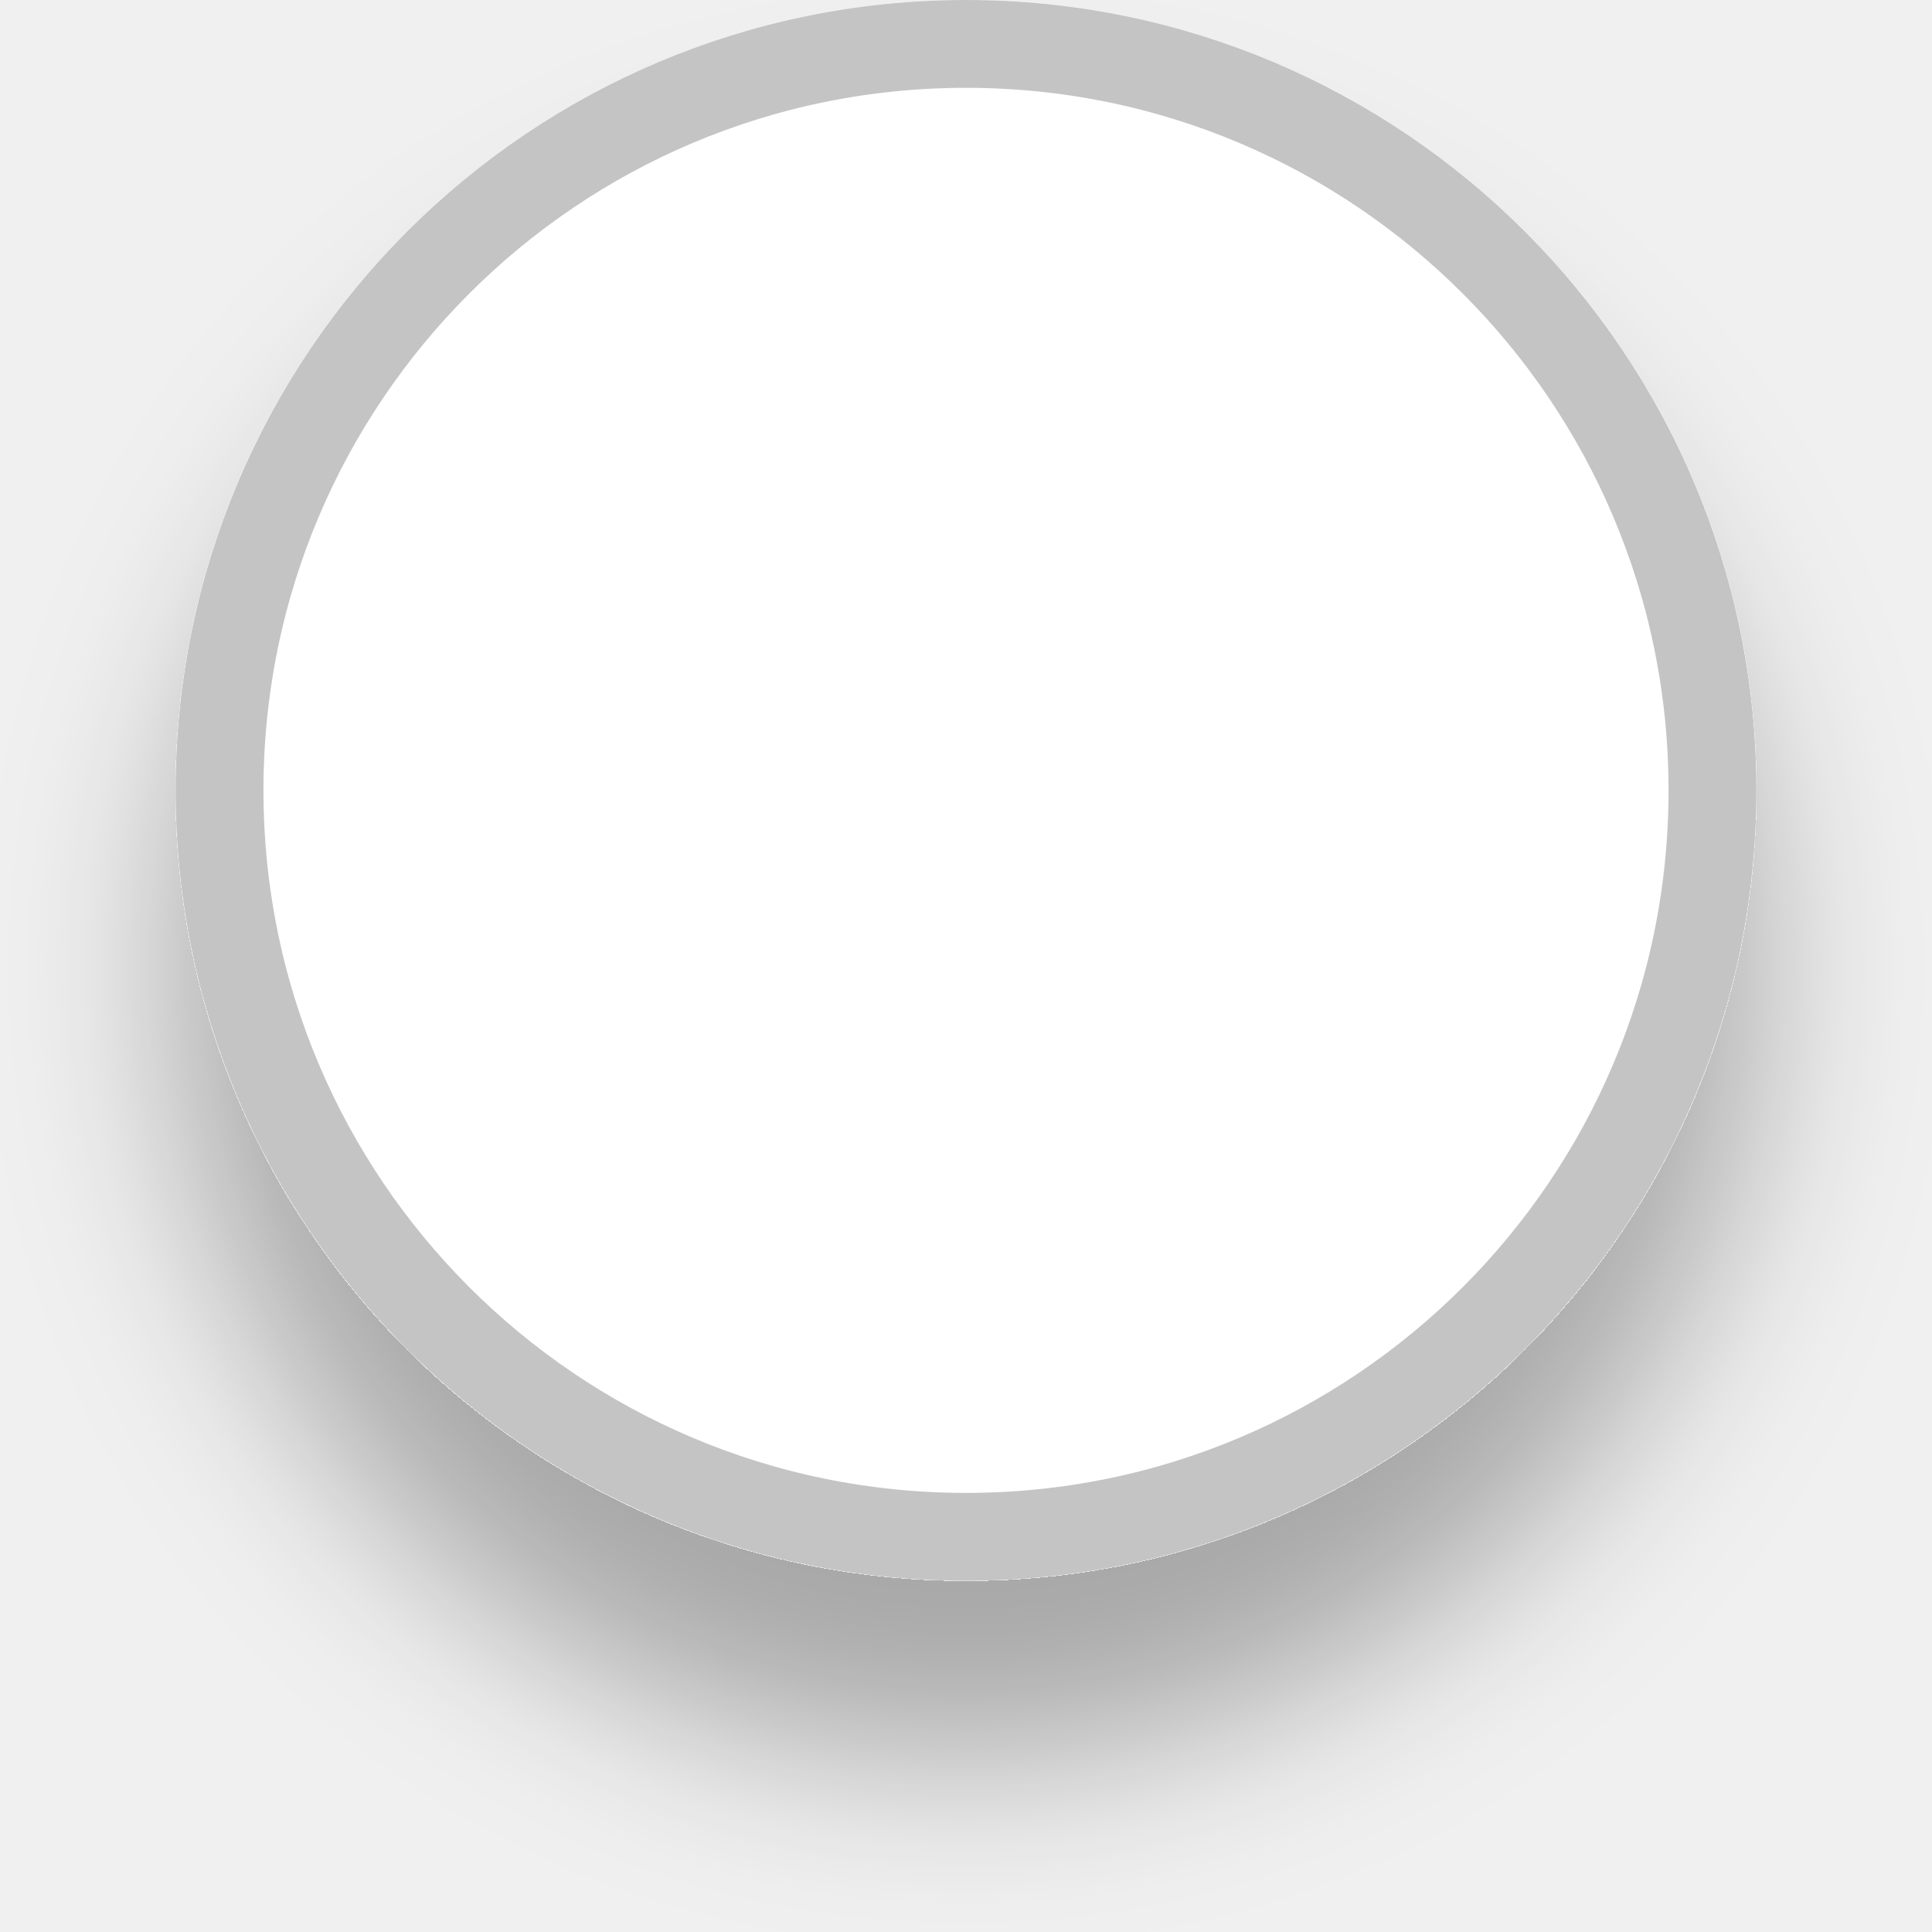
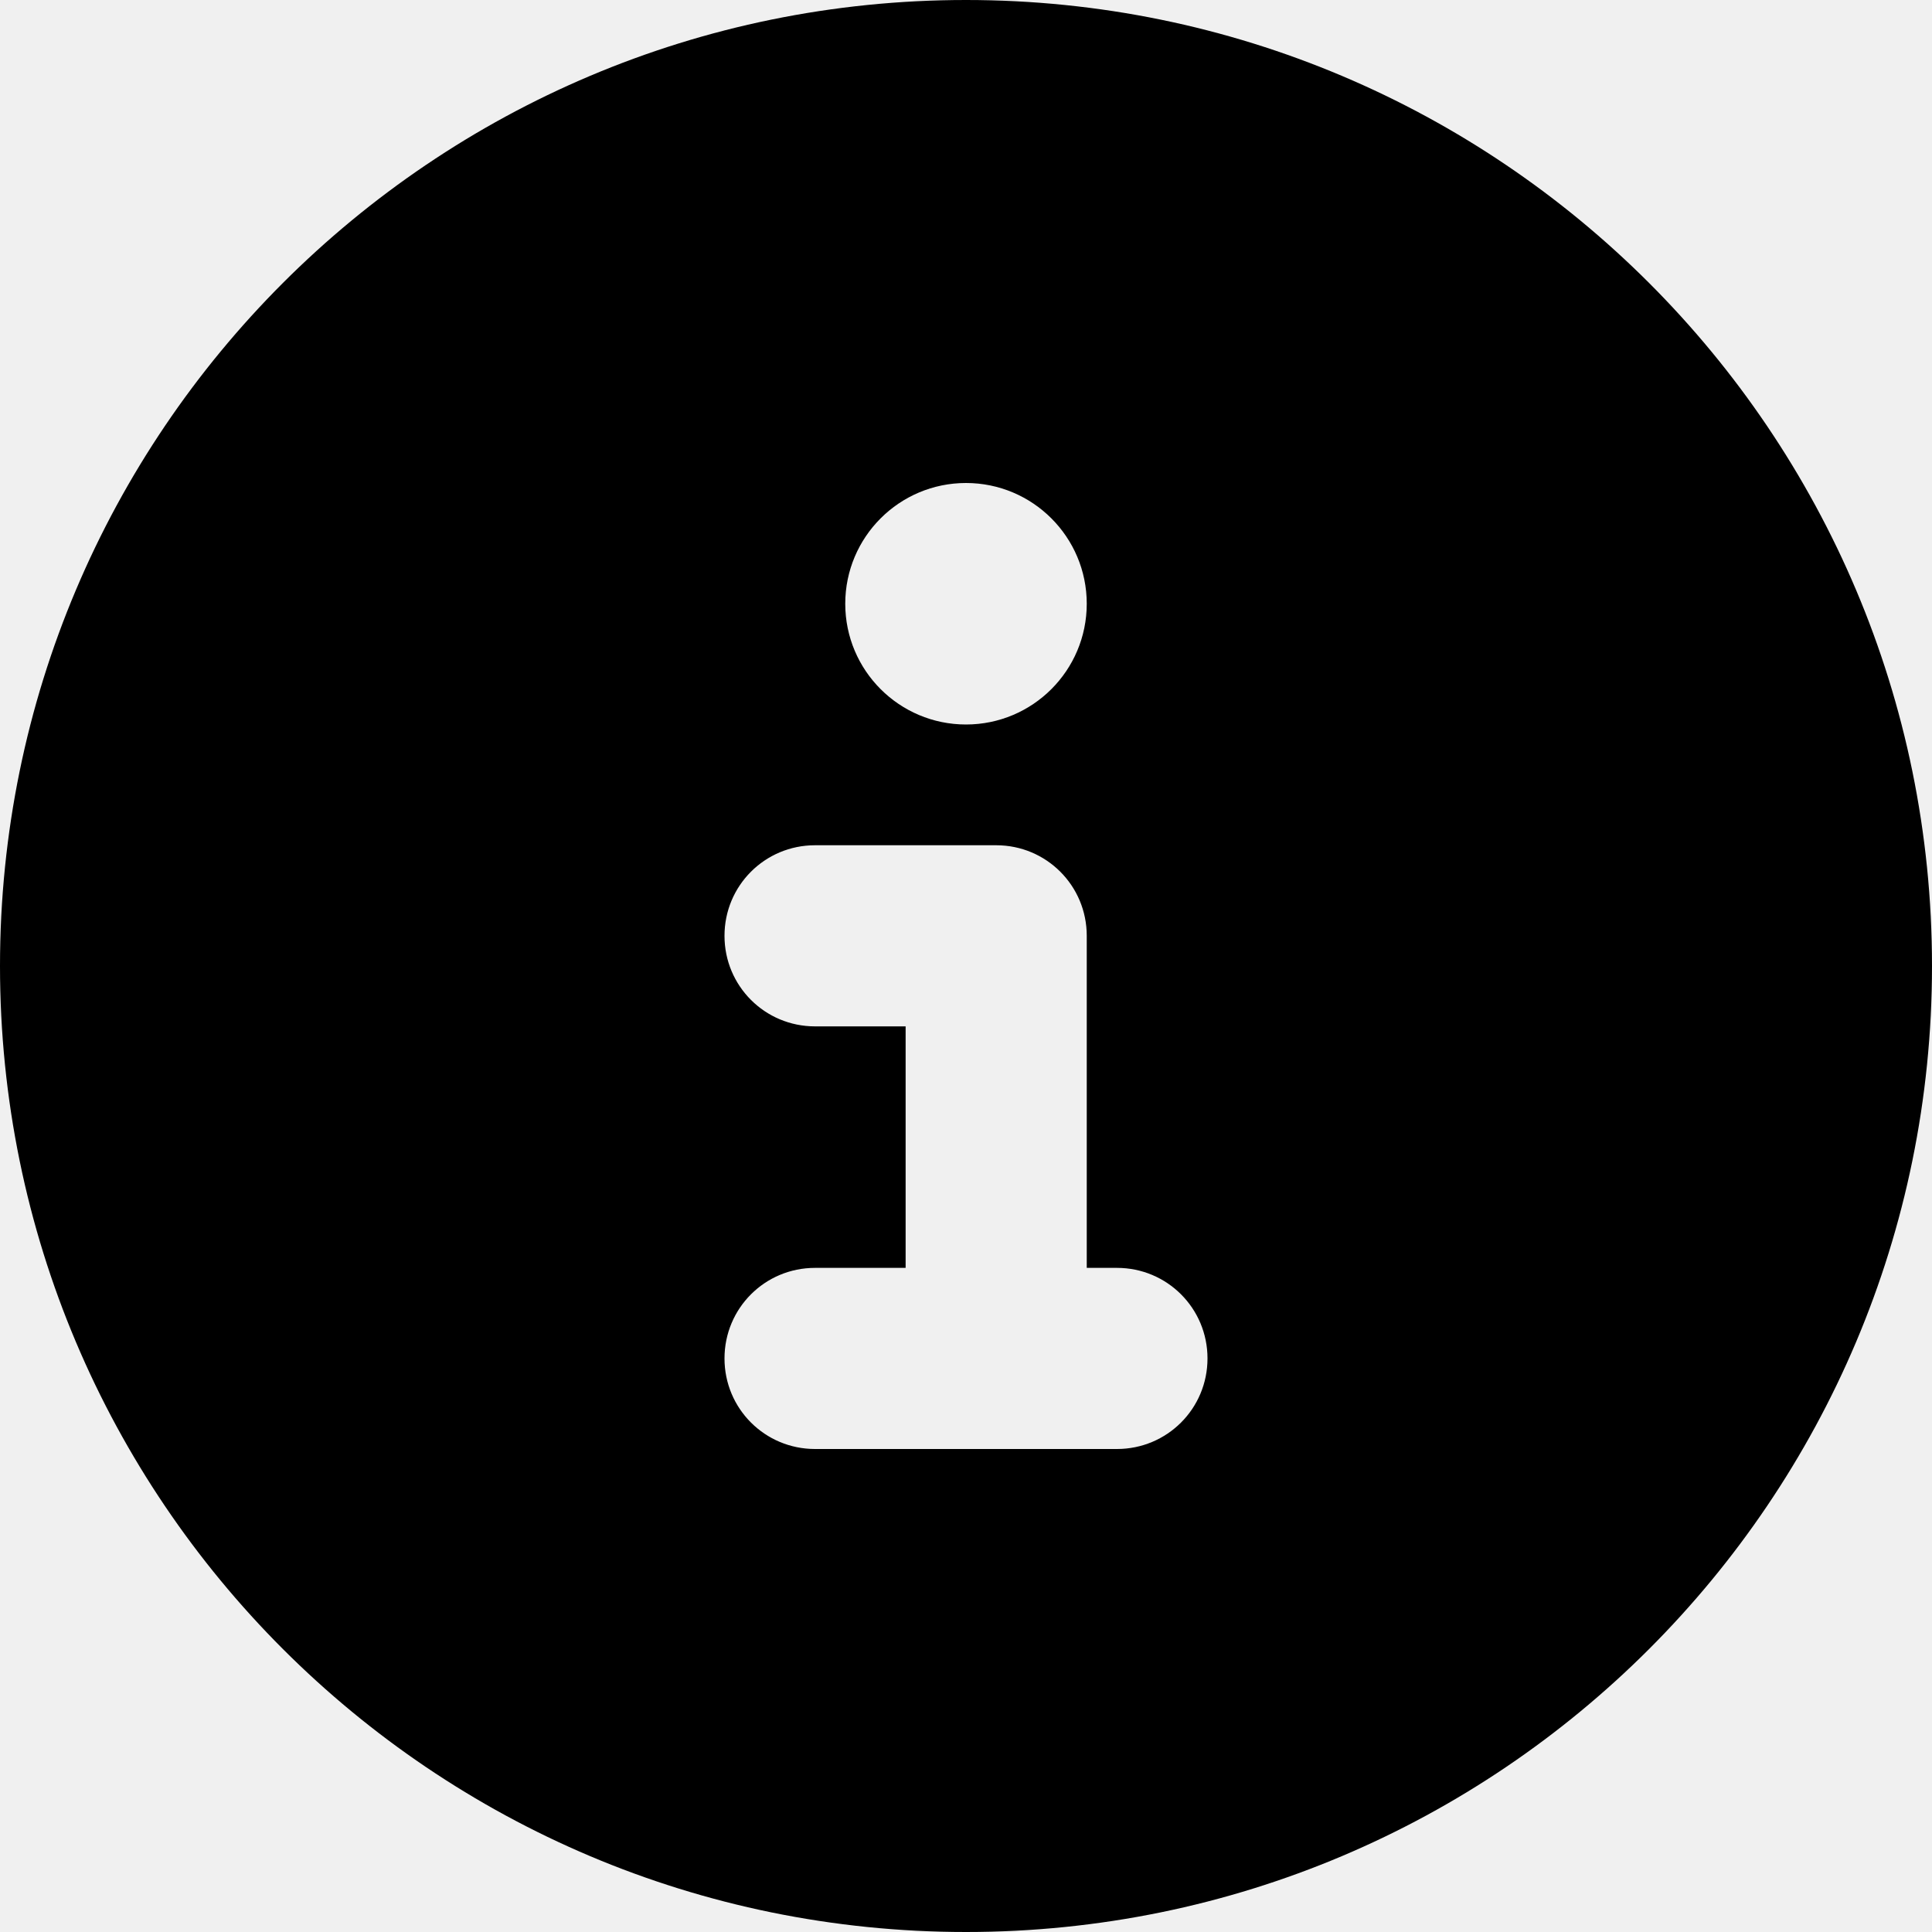
- <svg xmlns="http://www.w3.org/2000/svg" width="22" height="22" viewBox="0 0 22 22" fill="none">
-   <g filter="url(#filter0_d_1012_4271)">
-     <circle cx="11" cy="9" r="9" fill="white" />
-     <circle cx="11" cy="9" r="8.5" stroke="#C4C4C4" />
-   </g>
-   <path d="M9.861 4.756C9.861 4.174 10.185 3.883 10.834 3.883C11.482 3.883 11.807 4.174 11.807 4.756C11.807 5.033 11.725 5.25 11.56 5.406C11.4 5.559 11.158 5.635 10.834 5.635C10.185 5.635 9.861 5.342 9.861 4.756ZM11.725 14H9.938V7.449H11.725V14Z" class="theme-primary-fill" />
-   <defs>
-     <filter id="filter0_d_1012_4271" x="0" y="0" width="22" height="22" filterUnits="userSpaceOnUse" color-interpolation-filters="sRGB">
-       <feFlood flood-opacity="0" result="BackgroundImageFix" />
-       <feColorMatrix in="SourceAlpha" type="matrix" values="0 0 0 0 0 0 0 0 0 0 0 0 0 0 0 0 0 0 127 0" result="hardAlpha" />
-       <feOffset dy="2" />
-       <feGaussianBlur stdDeviation="1" />
-       <feComposite in2="hardAlpha" operator="out" />
-       <feColorMatrix type="matrix" values="0 0 0 0 0 0 0 0 0 0 0 0 0 0 0 0 0 0 0.3 0" />
-       <feBlend mode="normal" in2="BackgroundImageFix" result="effect1_dropShadow_1012_4271" />
-       <feBlend mode="normal" in="SourceGraphic" in2="effect1_dropShadow_1012_4271" result="shape" />
-     </filter>
-   </defs>
+ <svg xmlns="http://www.w3.org/2000/svg" width="22" height="22" viewBox="0 0 512 512">
+   <path d="M256 512A256 256 0 1 0 256 0a256 256 0 1 0 0 512zM216 336l24 0 0-64-24 0c-13.3 0-24-10.7-24-24s10.7-24 24-24l48 0c13.3 0 24 10.7 24 24l0 88 8 0c13.3 0 24 10.7 24 24s-10.7 24-24 24l-80 0c-13.3 0-24-10.7-24-24s10.7-24 24-24zm40-208a32 32 0 1 1 0 64 32 32 0 1 1 0-64z" class="theme-primary-fill" />
</svg>
